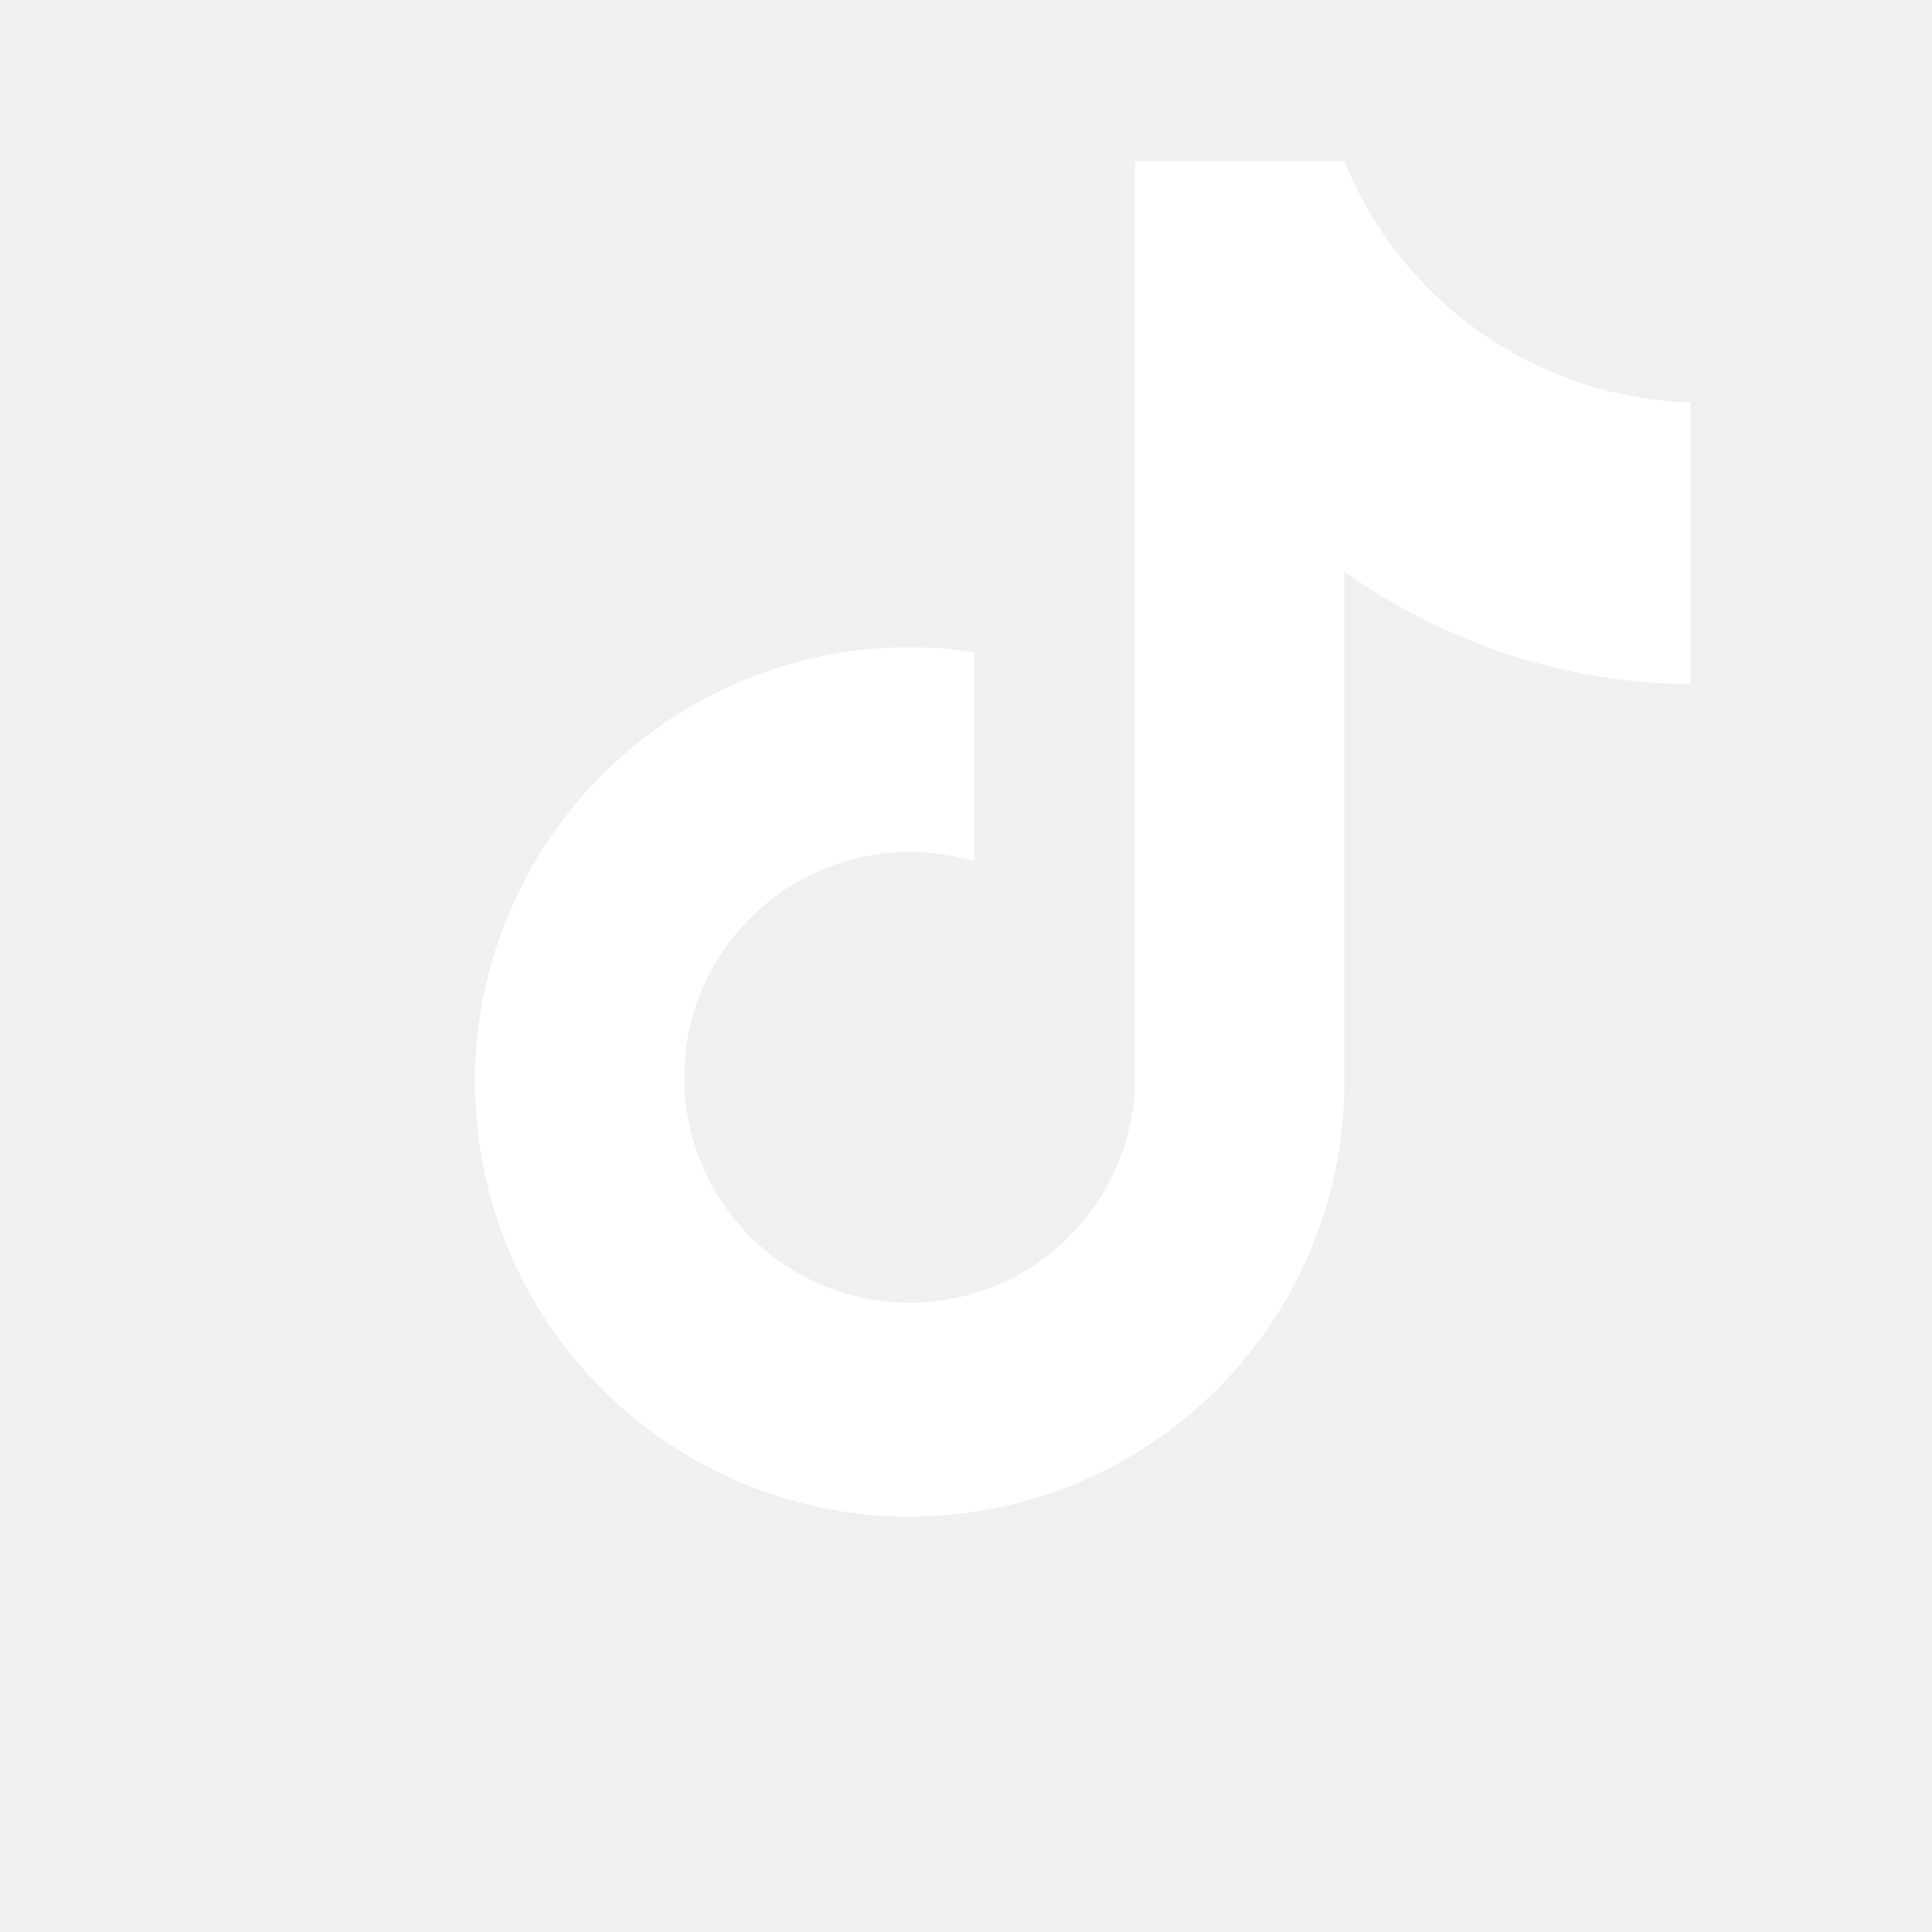
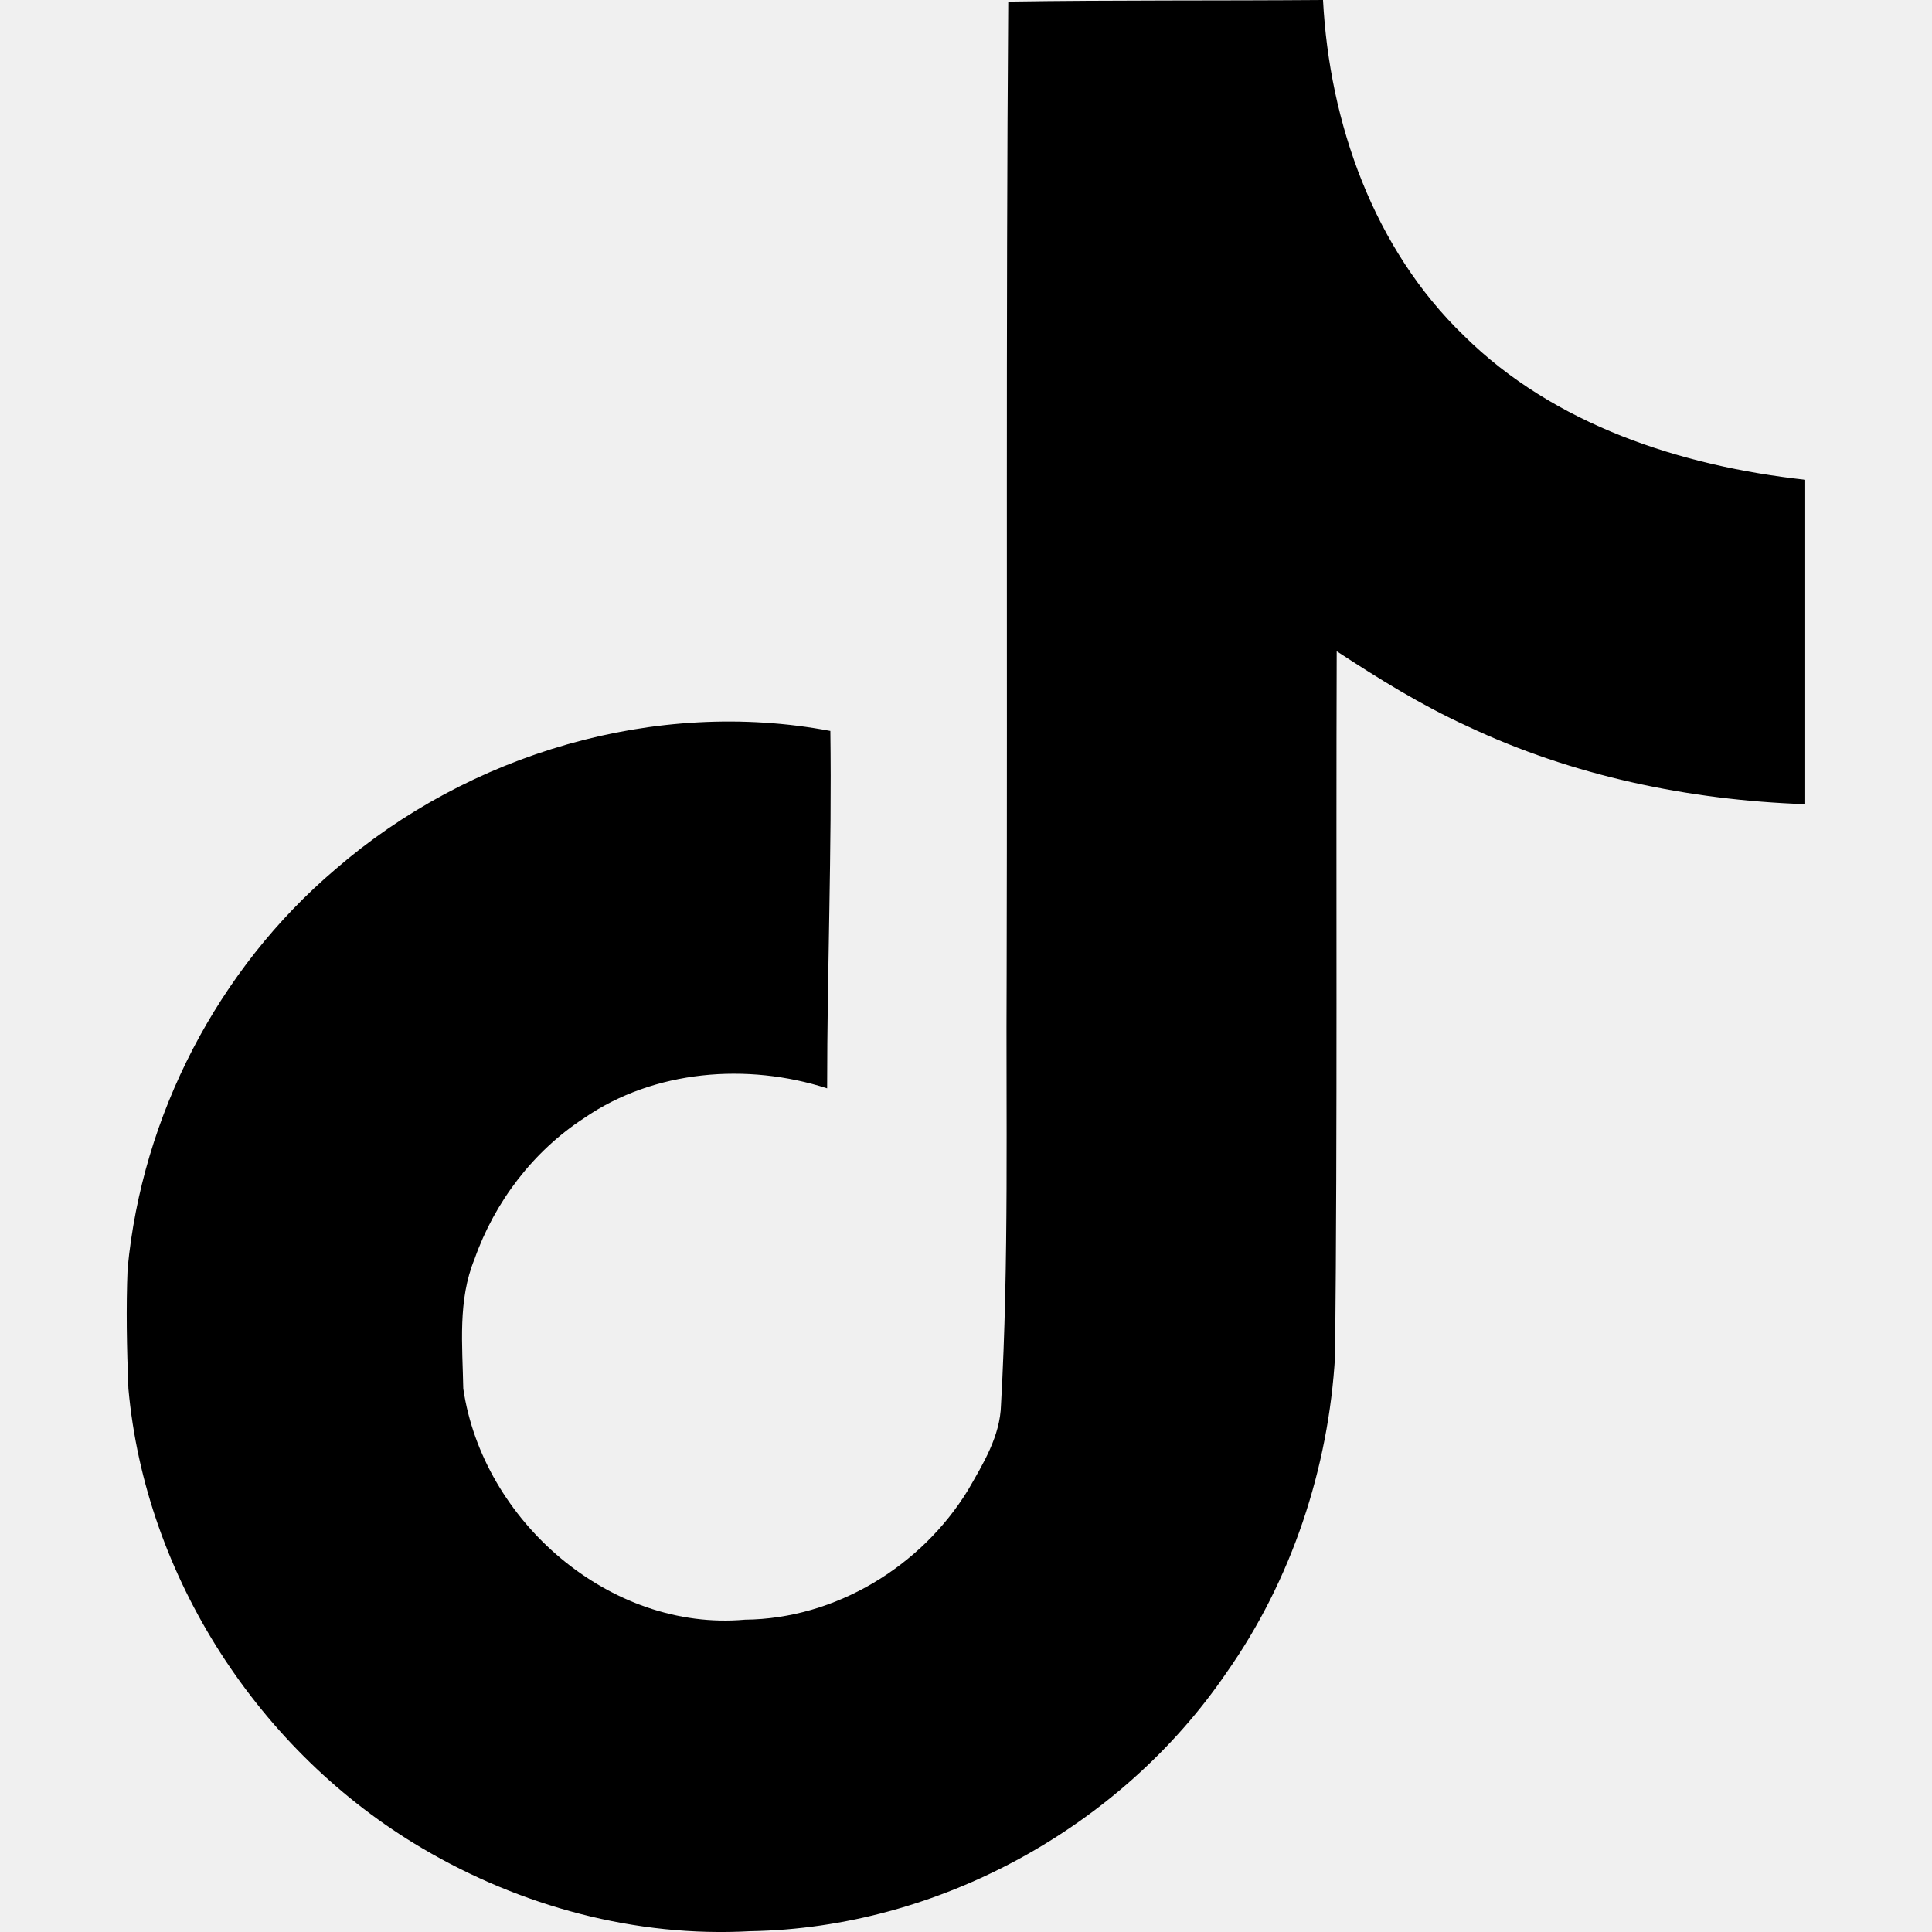
- <svg xmlns="http://www.w3.org/2000/svg" viewBox="0 0 24 24" fill="white">
-   <path d="M21 8.5a7.5 7.5 0 0 1-4.3-1.4v6.3a5.4 5.4 0 1 1-4.6-5.3v2.6a2.8 2.8 0 1 0 2 2.7V2h2.6a4.8 4.8 0 0 0 4.3 3v3.5z" />
+ <svg xmlns="http://www.w3.org/2000/svg" role="img" viewBox="0 0 24 24">
+   <path d="M12.525.02c1.31-.02 2.61-.01 3.91-.02.08 1.53.63 3.09 1.75 4.17 1.12 1.11 2.7 1.62 4.24 1.79v4.03c-1.44-.05-2.89-.35-4.2-.97-.57-.26-1.1-.59-1.62-.93-.01 2.92.01 5.84-.02 8.75-.08 1.4-.54 2.79-1.35 3.94-1.31 1.92-3.58 3.17-5.91 3.21-1.43.08-2.86-.31-4.08-1.03-2.02-1.19-3.44-3.37-3.65-5.71-.02-.5-.03-1-.01-1.49.18-1.9 1.12-3.72 2.58-4.96 1.66-1.44 3.98-2.13 6.15-1.72.02 1.48-.04 2.96-.04 4.44-.99-.32-2.15-.23-3.02.37-.63.41-1.11 1.04-1.36 1.75-.21.51-.15 1.07-.14 1.61.24 1.64 1.82 3.02 3.5 2.87 1.12-.01 2.19-.66 2.77-1.61.19-.33.4-.67.41-1.06.1-1.79.06-3.57.07-5.36.01-4.03-.01-8.05.02-12.07z" />
</svg>
